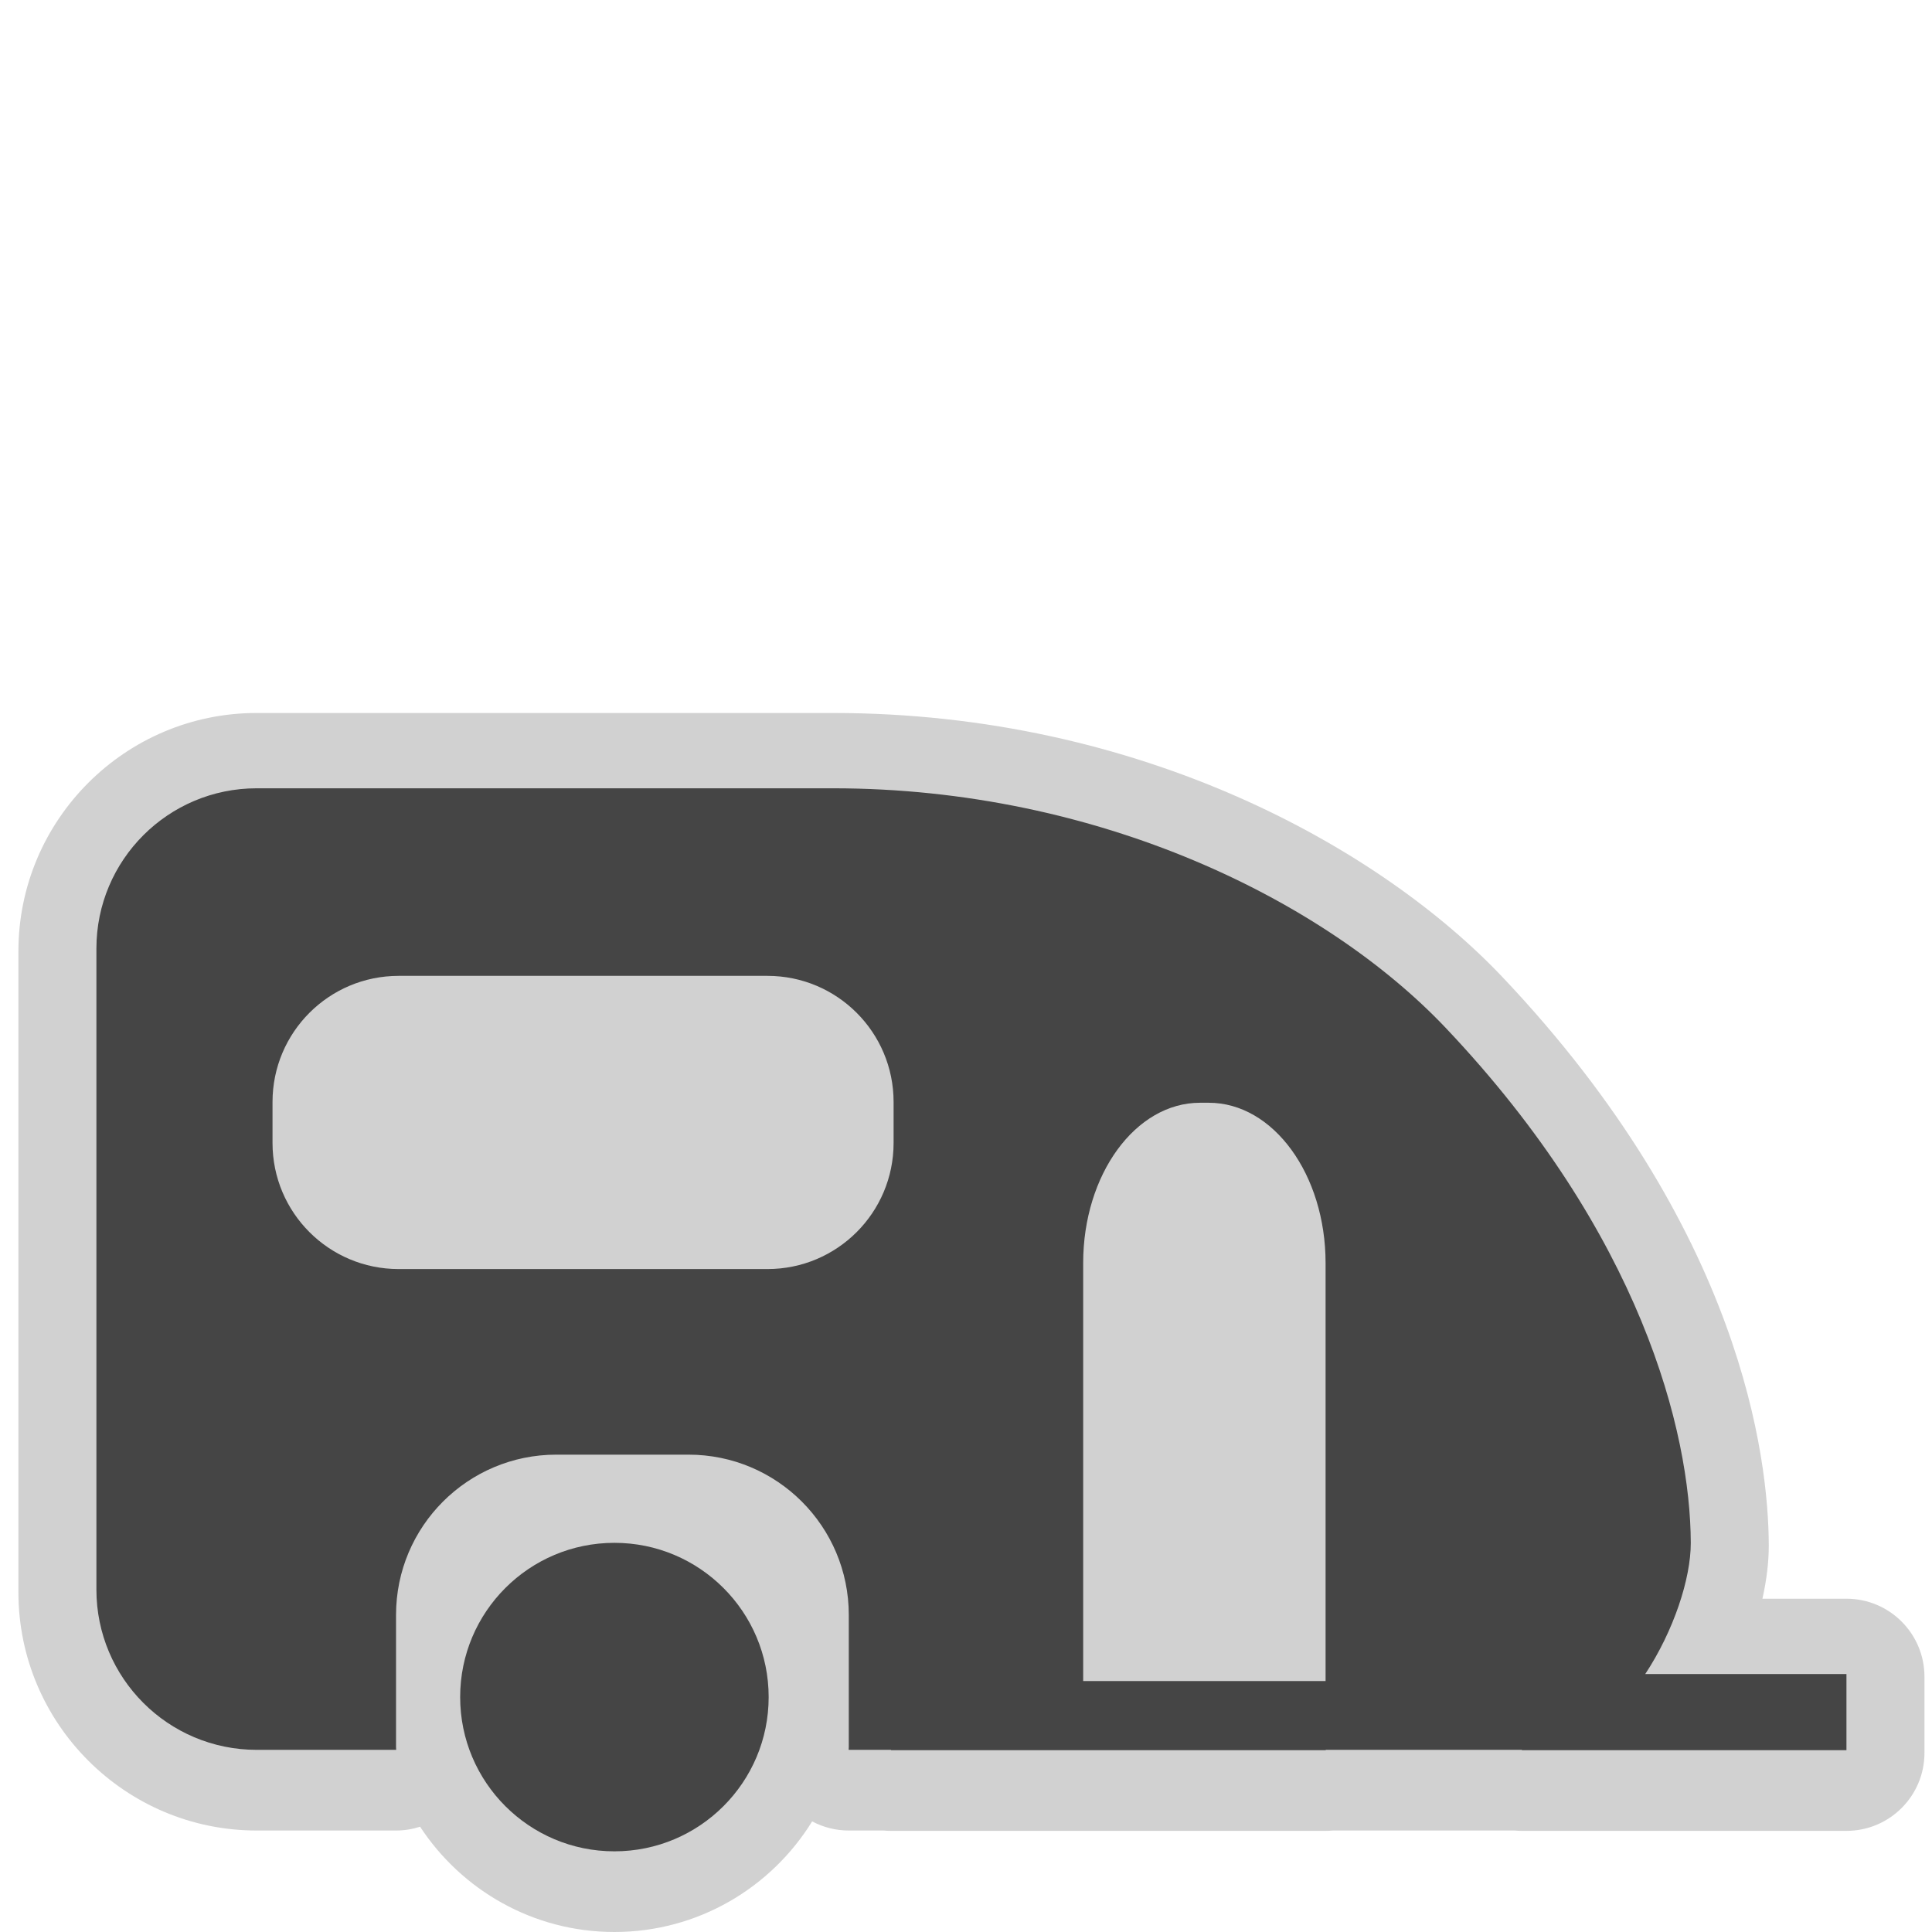
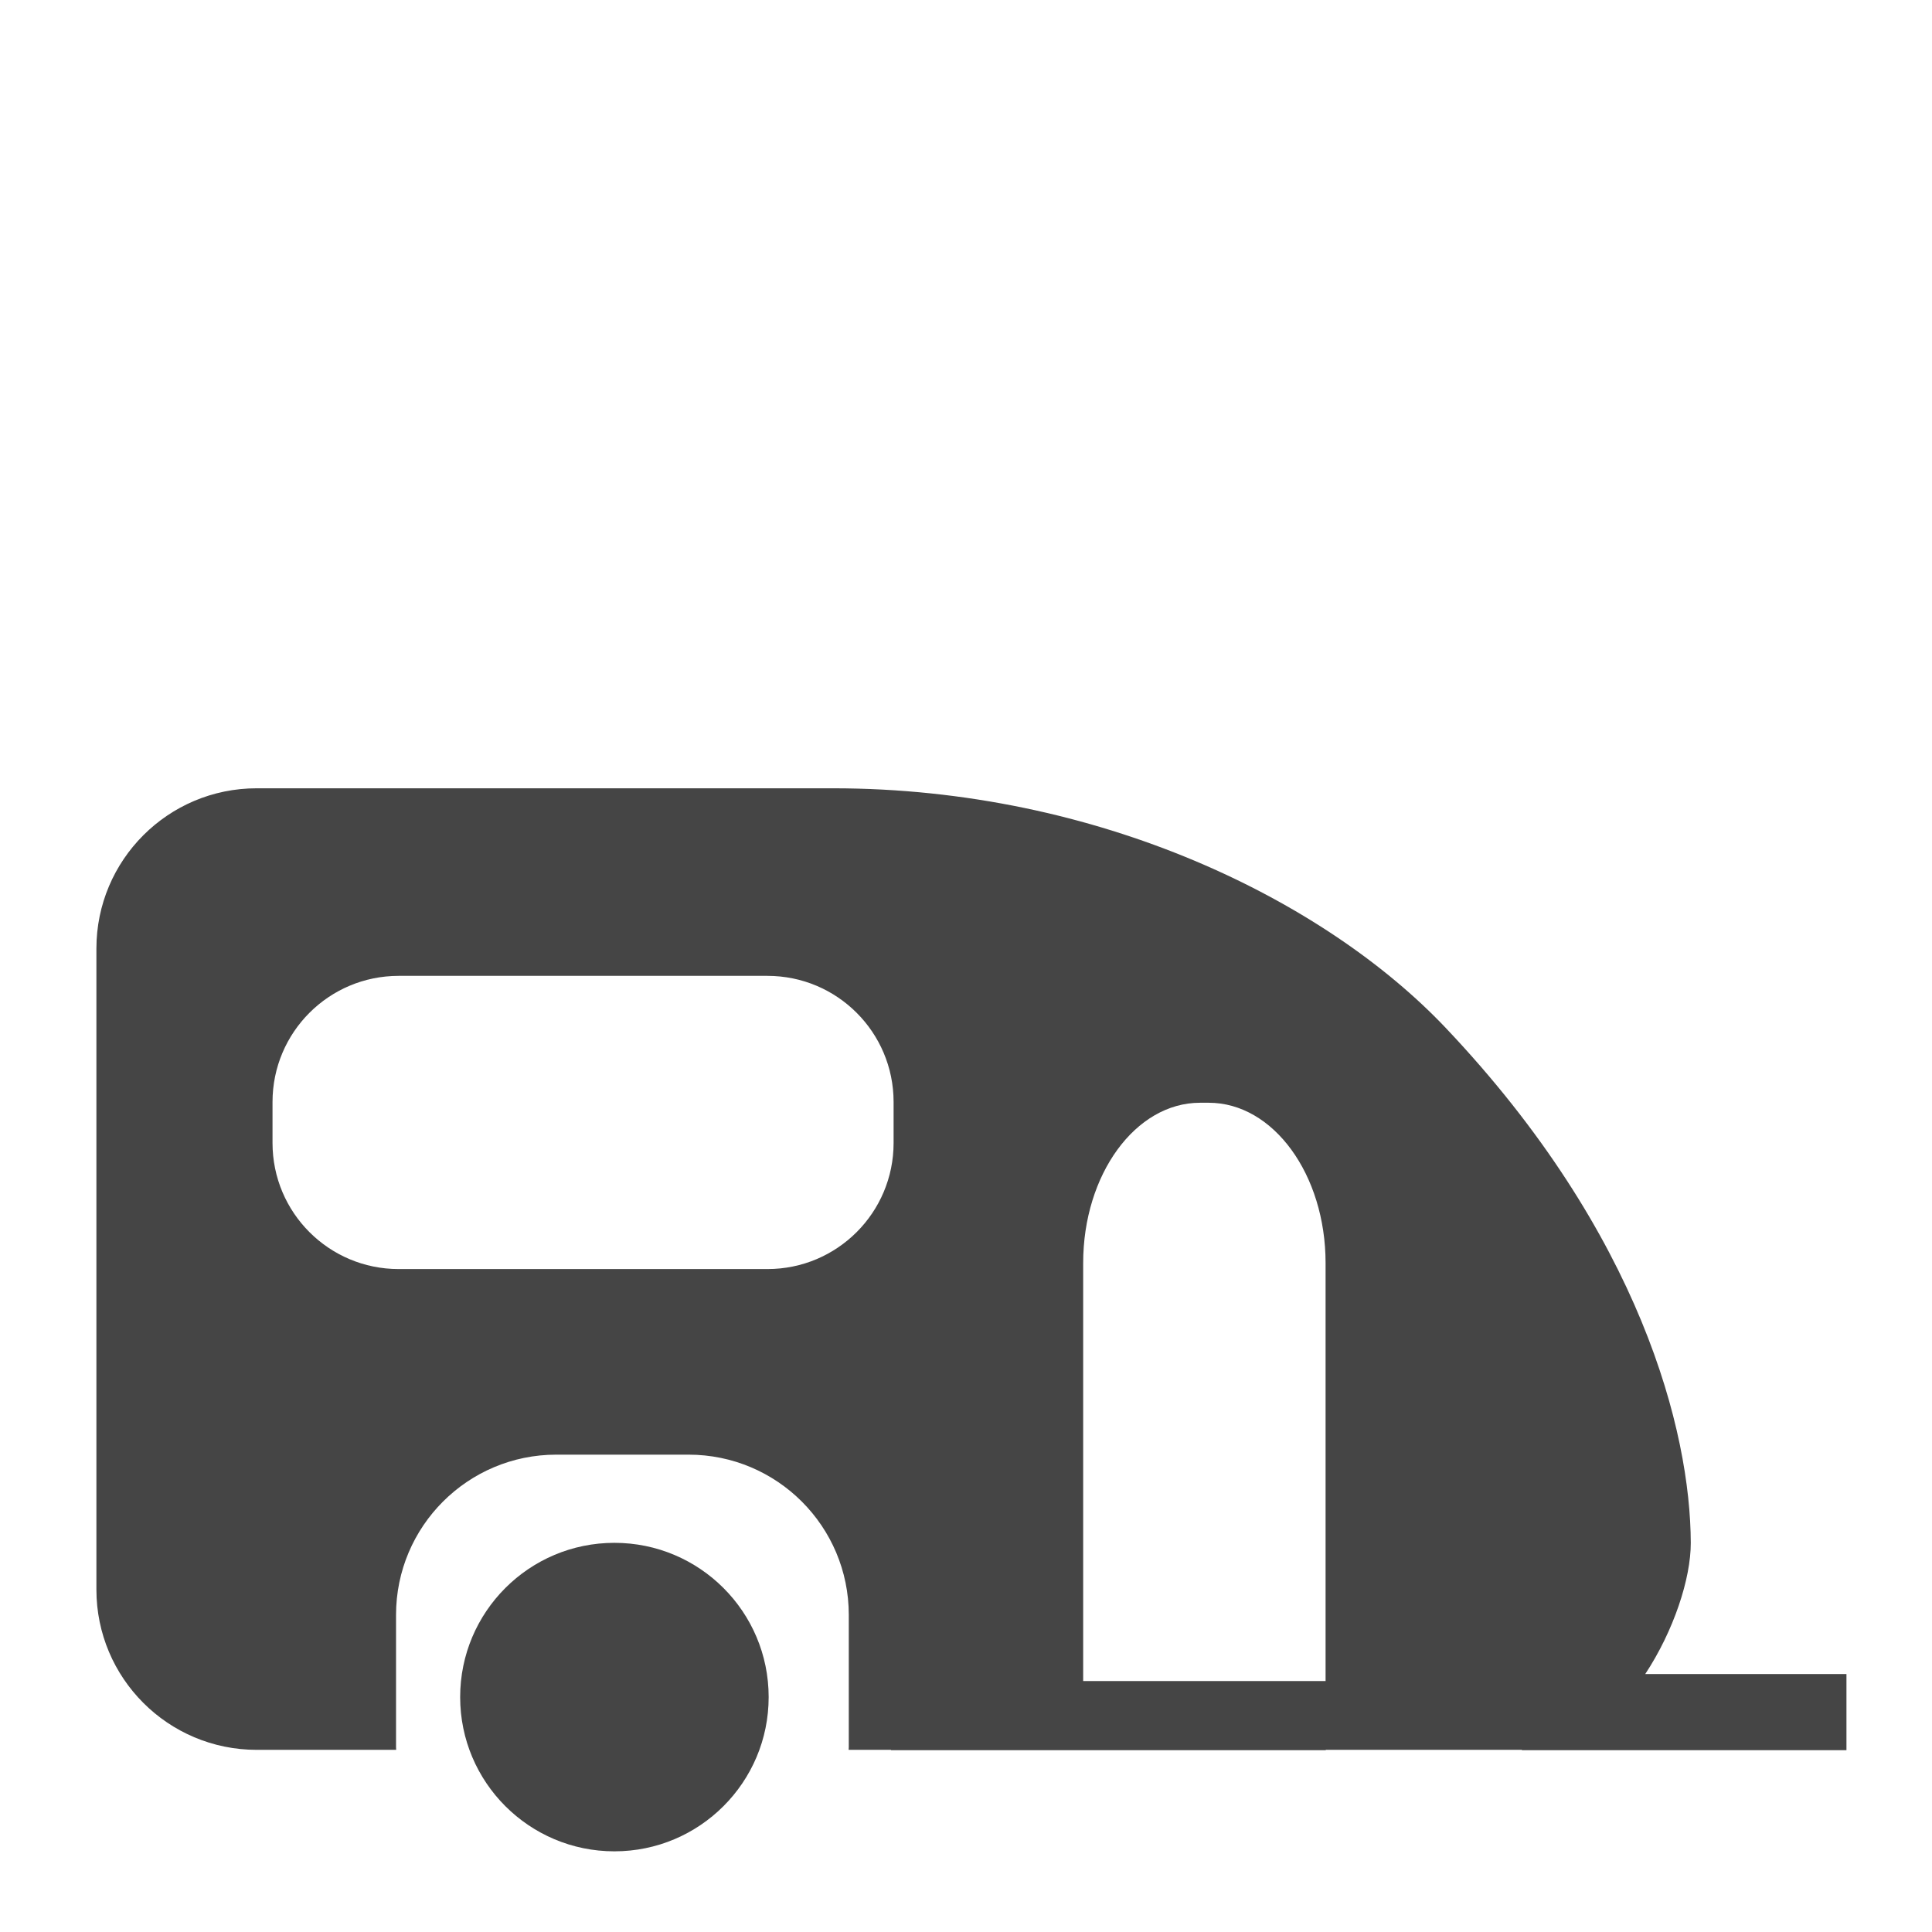
<svg xmlns="http://www.w3.org/2000/svg" version="1.1" id="caravan_site" x="0px" y="0px" width="256px" height="256px" viewBox="0 0 256 256" style="enable-background:new 0 0 256 256;" xml:space="preserve">
-   <style type="text/css">
+   <defs id="defs13" />
+   <style type="text/css" id="style2">

	.st0{fill:#D1D1D1;}
	.st1{fill:#454545;}

</style>
-   <path class="st0" d="M244.665,211.838H233.53c0.556-2.476,0.848-4.874,0.841-7.084c-0.035-11.475-3.545-41.783-35.296-75.296  c-16.021-16.913-47.74-34.984-88.717-34.984H34.01c-17.408,0-31.57,14.162-31.57,31.57v84.939c0,17.408,14.163,31.57,31.57,31.57  h18.486c1.086,0,2.153-0.177,3.167-0.504C61.166,250.441,70.649,256,81.412,256c11.062,0,20.776-5.869,26.201-14.656  c1.477,0.784,3.135,1.209,4.839,1.209h4.623c0.321,0.03,0.644,0.045,0.97,0.045h57.604c0.319,0,0.637-0.015,0.954-0.045h24.085  c0.321,0.03,0.646,0.045,0.976,0.045h43.003c5.709,0,10.335-4.627,10.335-10.334v-10.091  C255,216.466,250.374,211.838,244.665,211.838z" />
-   <circle class="st1" cx="81.412" cy="224.872" r="20.439" />
-   <path class="st1" d="M218.003,221.818c3.769-5.715,6.049-12.654,6.034-17.387c-0.045-14.7-6.594-40.914-32.464-68.222  c-15.927-16.812-45.923-31.756-81.215-31.756H34.01c-11.729,0-21.236,9.509-21.236,21.236v84.938  c0,11.729,9.507,21.236,21.236,21.236h18.486c-0.002-0.12-0.019-0.236-0.019-0.356v-17.52c0-11.729,9.507-21.238,21.236-21.238  h17.52c11.729,0,21.236,9.51,21.236,21.238v17.52c0,0.12-0.017,0.236-0.019,0.356h5.635l-0.042,0.045h57.604l0.043-0.045h25.972  v0.045h43.003v-10.091H218.003L218.003,221.818z M101.696,168.157H52.82c-9.23,0-16.71-7.479-16.71-16.709v-5.43  c0-9.23,7.48-16.711,16.71-16.711h48.876c9.228,0,16.71,7.48,16.71,16.711v5.43C118.406,160.678,110.924,168.157,101.696,168.157z   M143.526,222.747v-55.389c0-11.729,6.932-21.237,15.479-21.237h1.162c8.549,0,15.479,9.509,15.479,21.237v55.389H143.526z" />
+   <circle class="st1" cx="81.412" cy="224.872" r="20.439" id="circle6" />
+   <path class="st1" d="M218.003,221.818c3.769-5.715,6.049-12.654,6.034-17.387c-0.045-14.7-6.594-40.914-32.464-68.222  c-15.927-16.812-45.923-31.756-81.215-31.756H34.01c-11.729,0-21.236,9.509-21.236,21.236v84.938  c0,11.729,9.507,21.236,21.236,21.236h18.486c-0.002-0.12-0.019-0.236-0.019-0.356v-17.52c0-11.729,9.507-21.238,21.236-21.238  h17.52c11.729,0,21.236,9.51,21.236,21.238v17.52c0,0.12-0.017,0.236-0.019,0.356h5.635l-0.042,0.045h57.604l0.043-0.045h25.972  v0.045h43.003v-10.091H218.003L218.003,221.818z M101.696,168.157H52.82c-9.23,0-16.71-7.479-16.71-16.709v-5.43  c0-9.23,7.48-16.711,16.71-16.711h48.876c9.228,0,16.71,7.48,16.71,16.711v5.43C118.406,160.678,110.924,168.157,101.696,168.157z   M143.526,222.747v-55.389c0-11.729,6.932-21.237,15.479-21.237h1.162c8.549,0,15.479,9.509,15.479,21.237v55.389H143.526z" id="path8" />
</svg>
